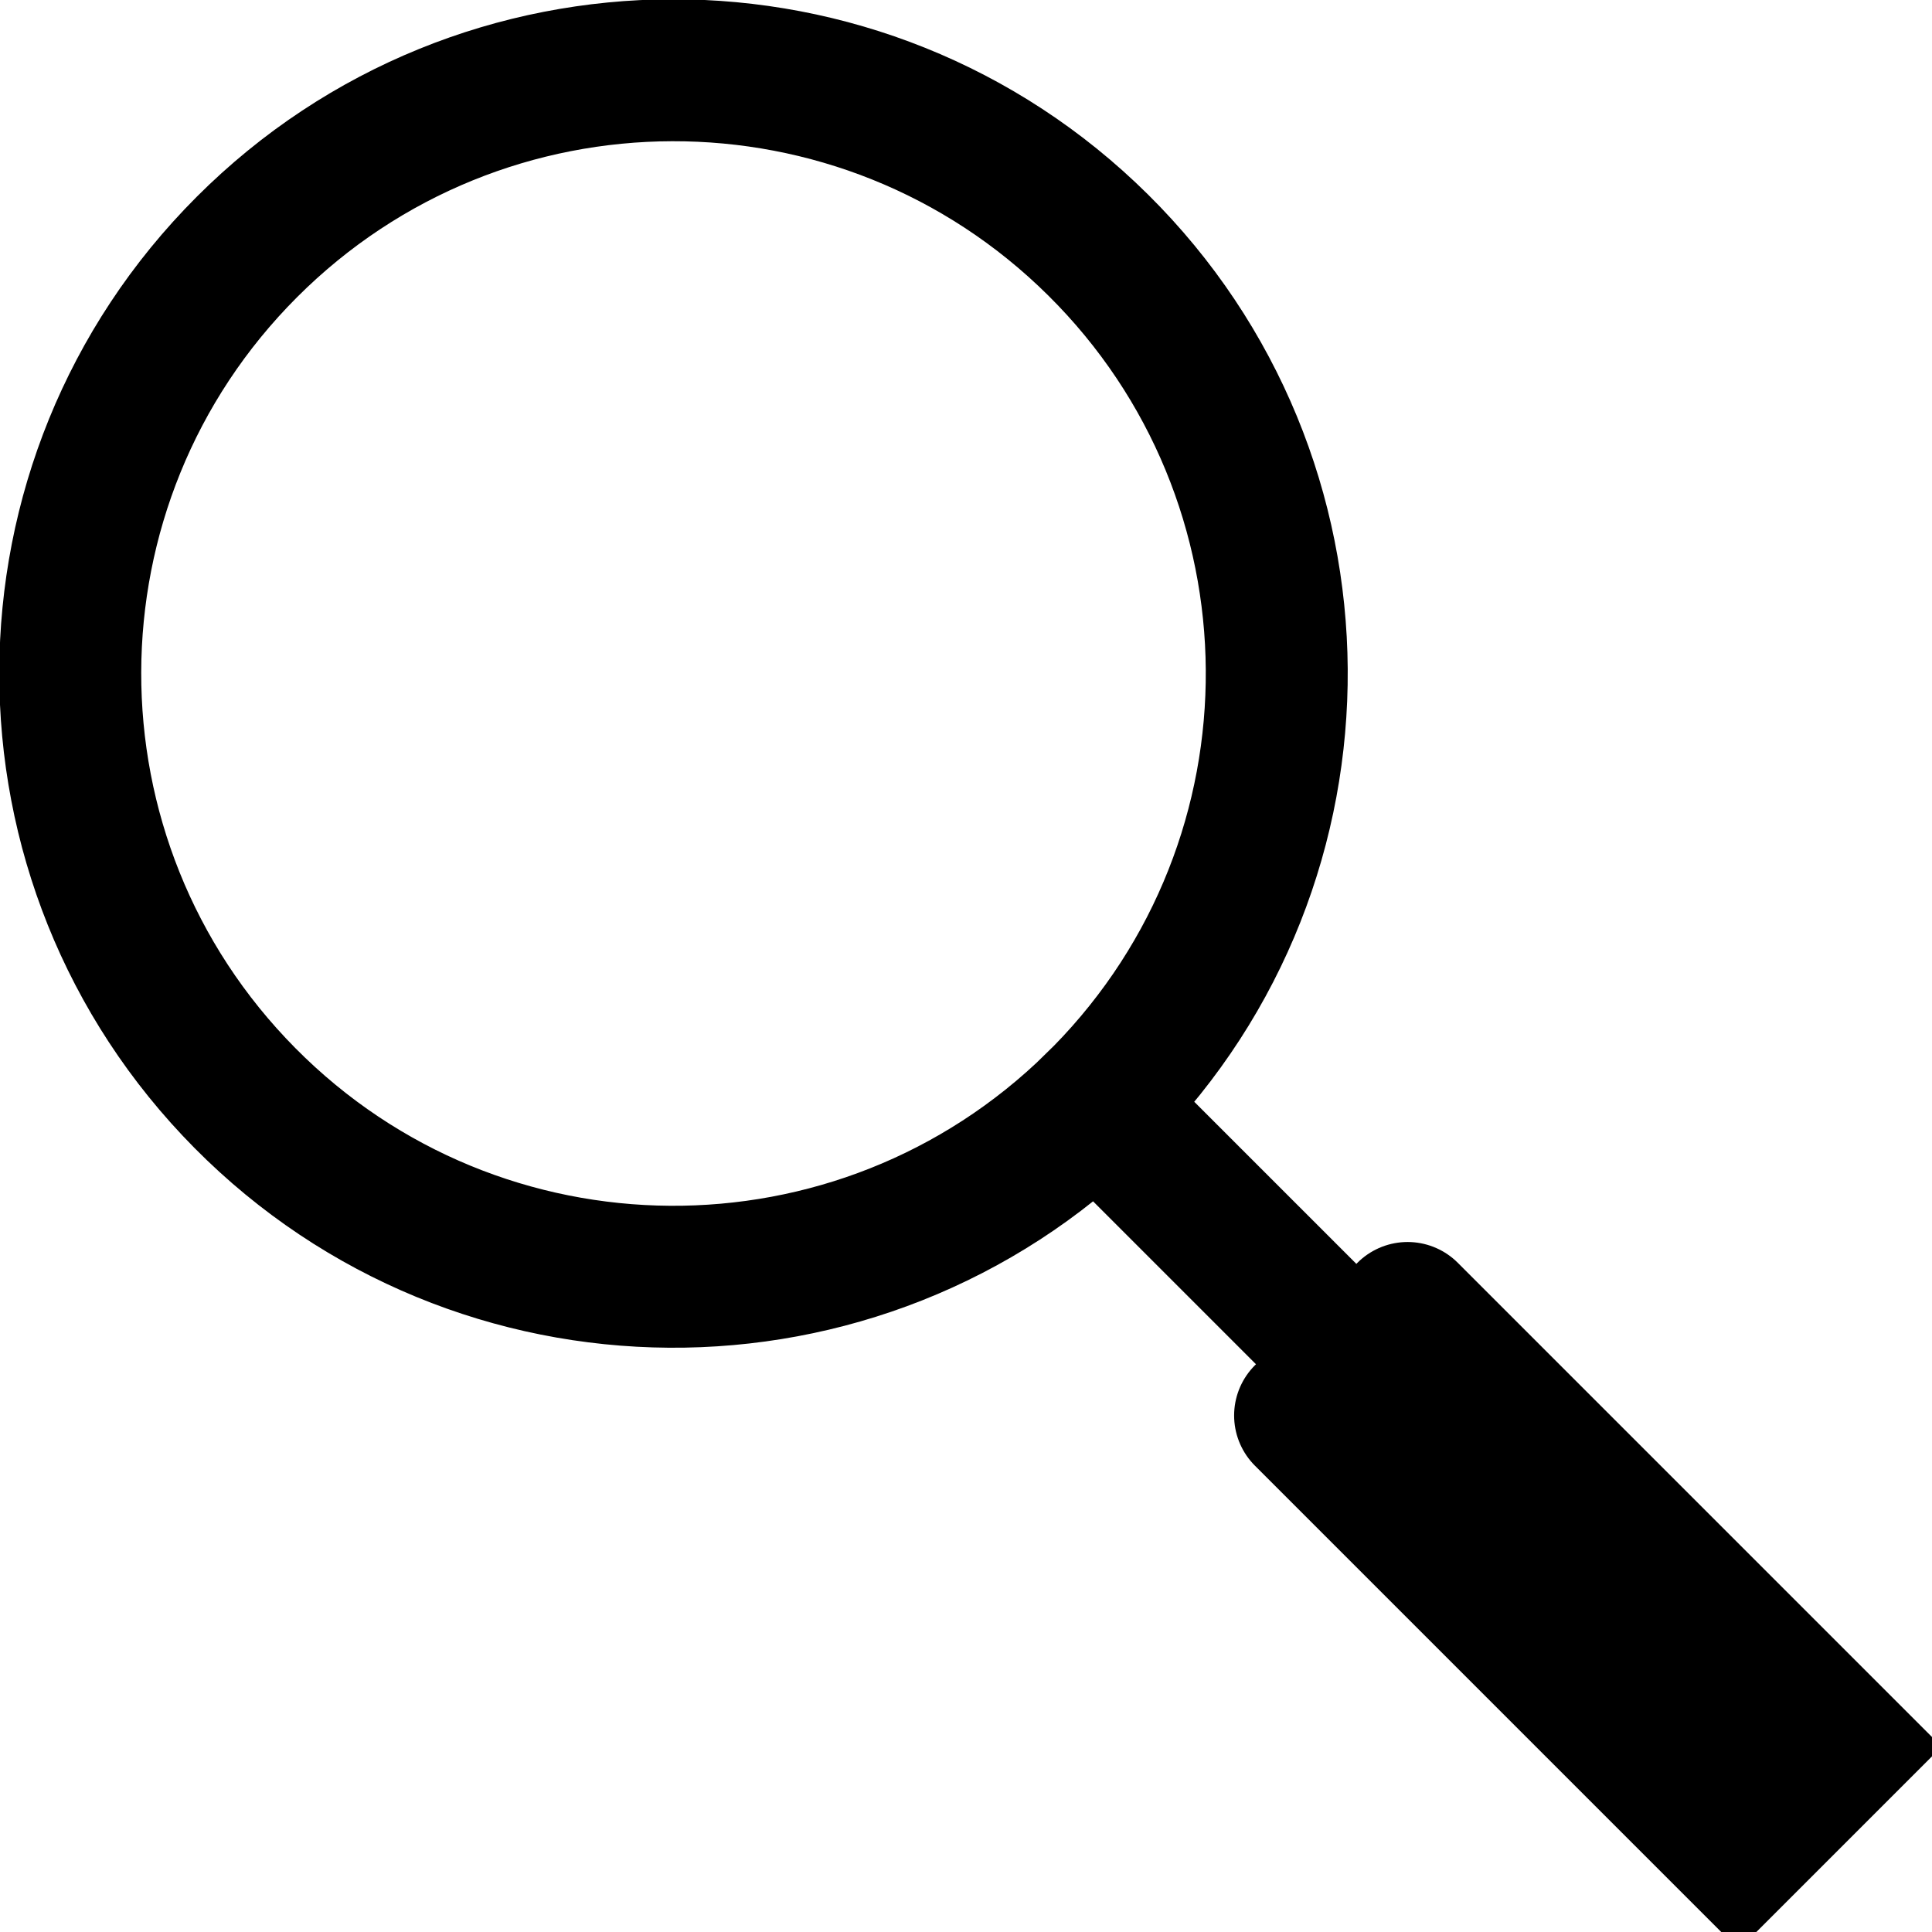
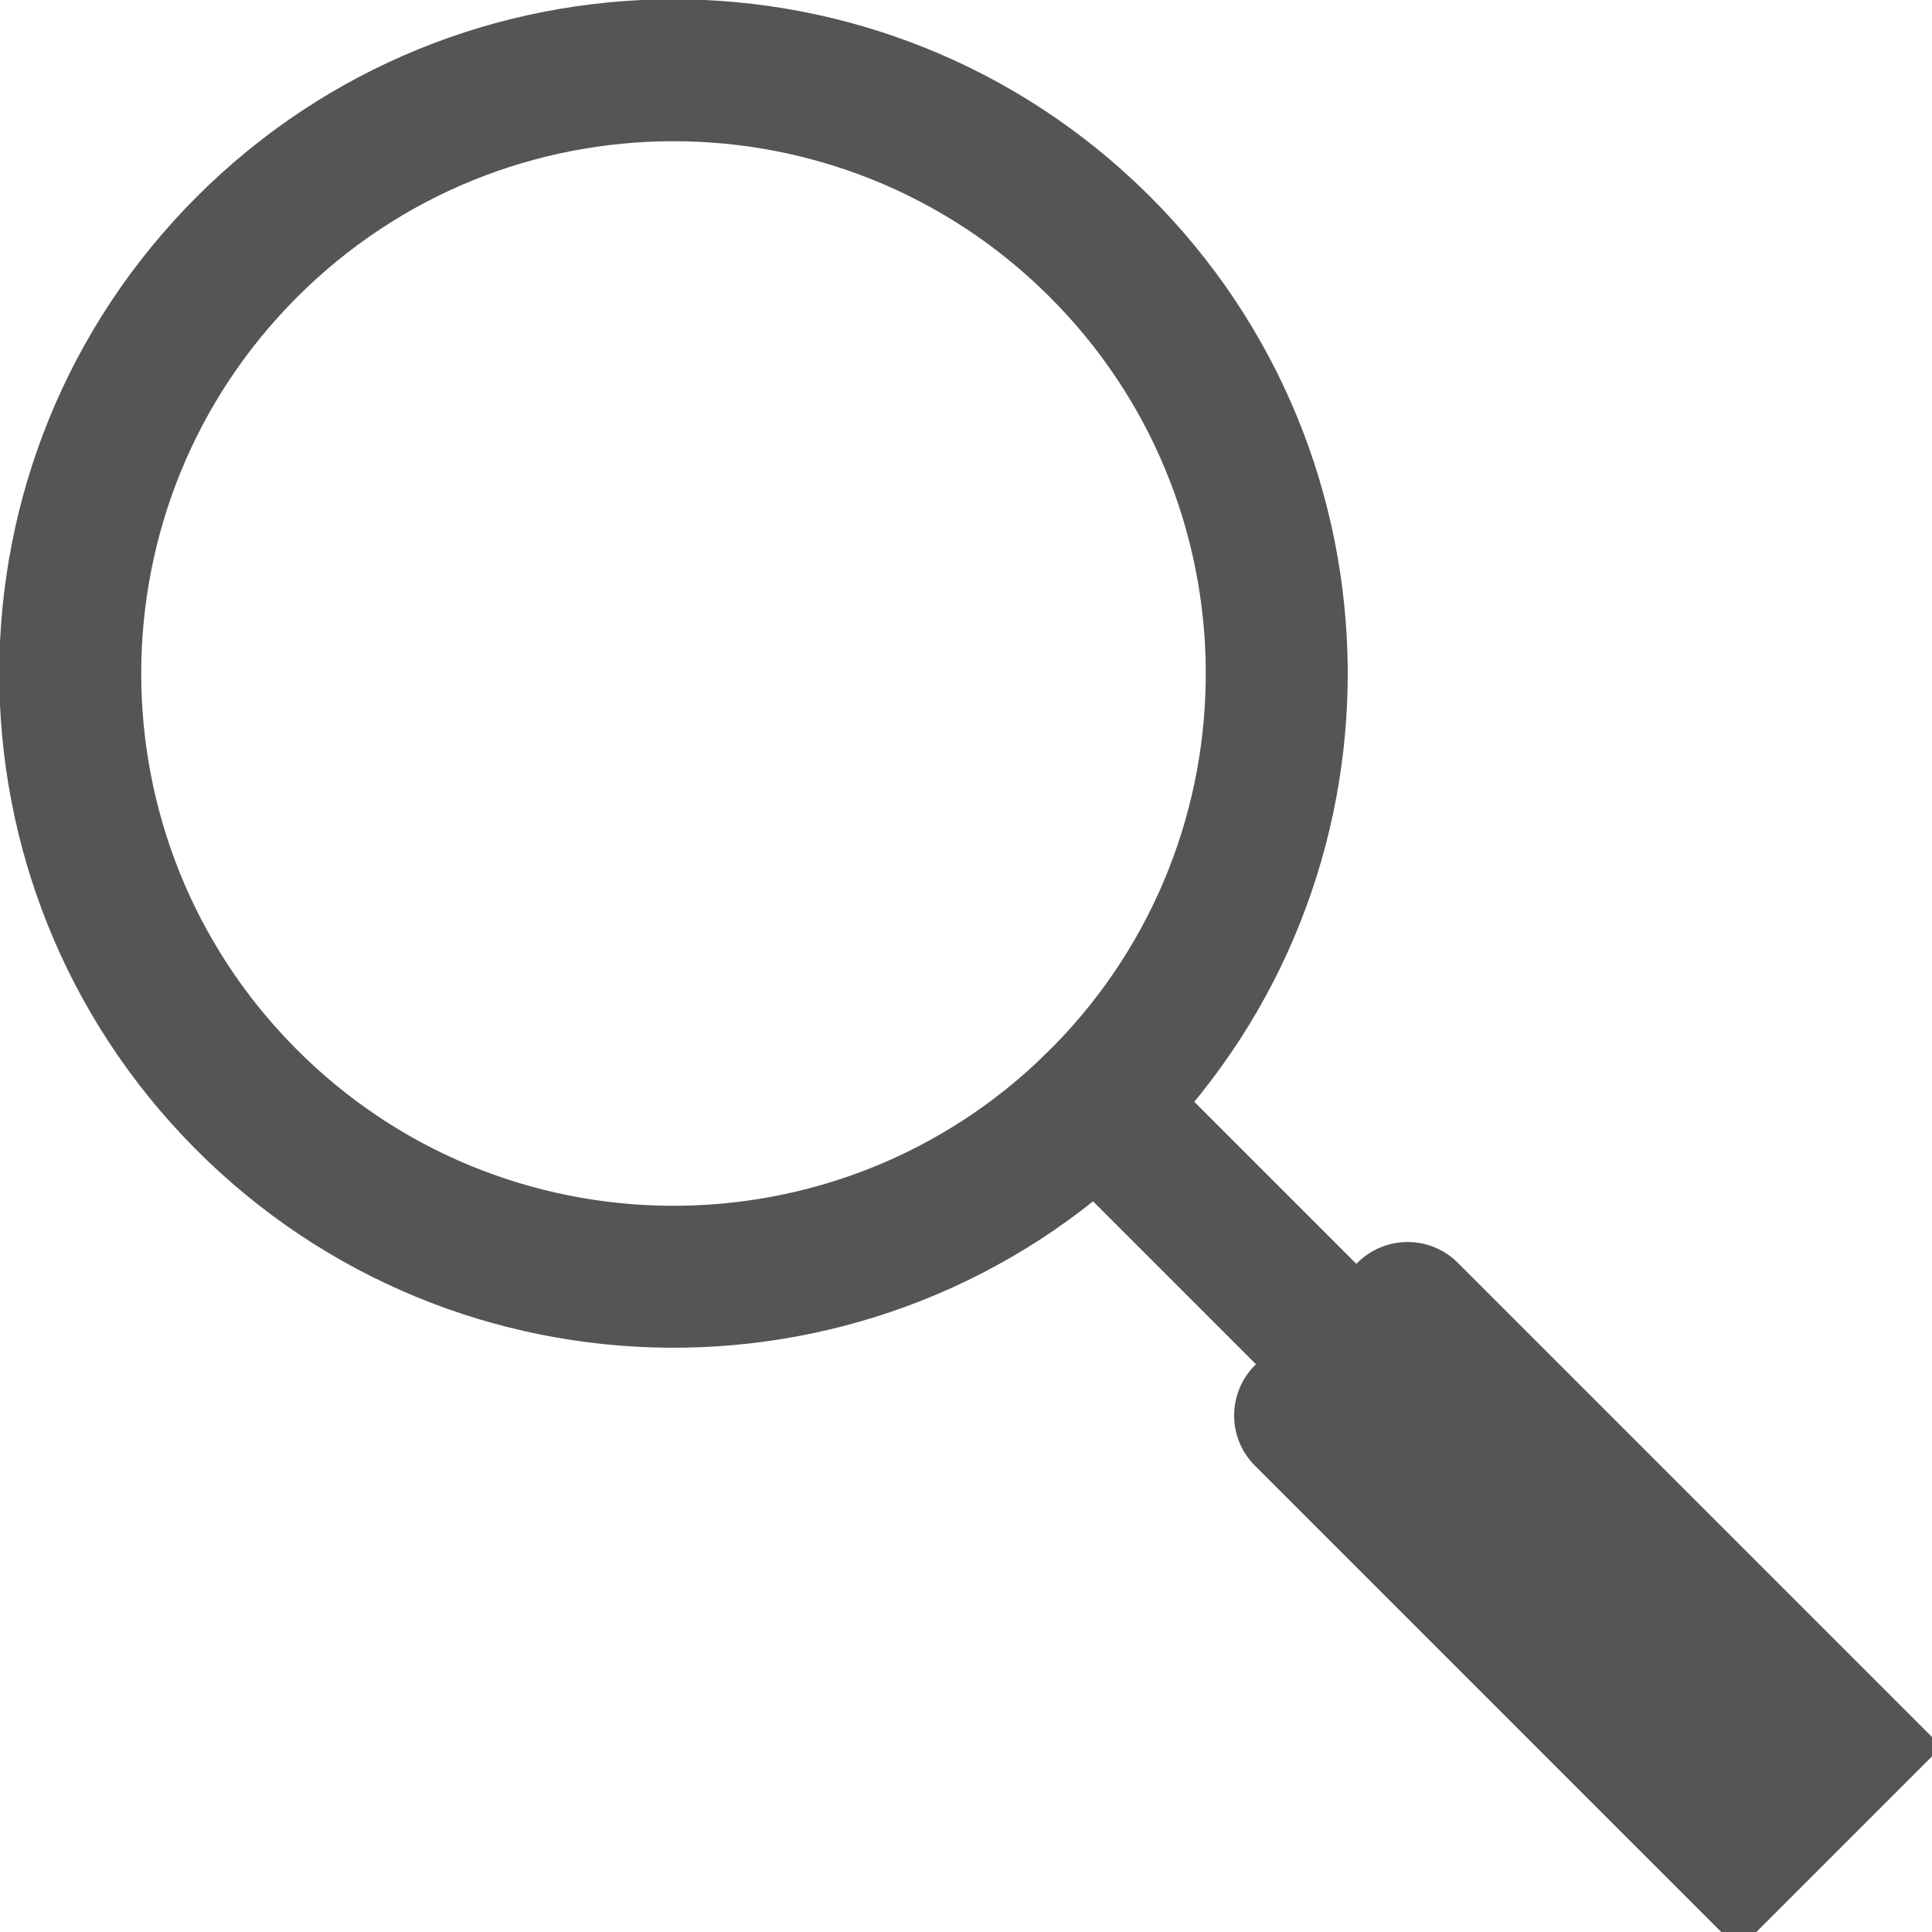
<svg xmlns="http://www.w3.org/2000/svg" width="490" height="490">
-   <path fill="none" stroke="#000" stroke-width="36" stroke-linecap="round" d="m280,278a153,153 0 1,0-2,2l170,170m-91-117 110,110-26,26-110-110" />
+   <path fill="none" stroke="rgb(85, 85, 85)" stroke-width="36" stroke-linecap="round" d="m280,278a153,153 0 1,0-2,2l170,170m-91-117 110,110-26,26-110-110" />
</svg>
